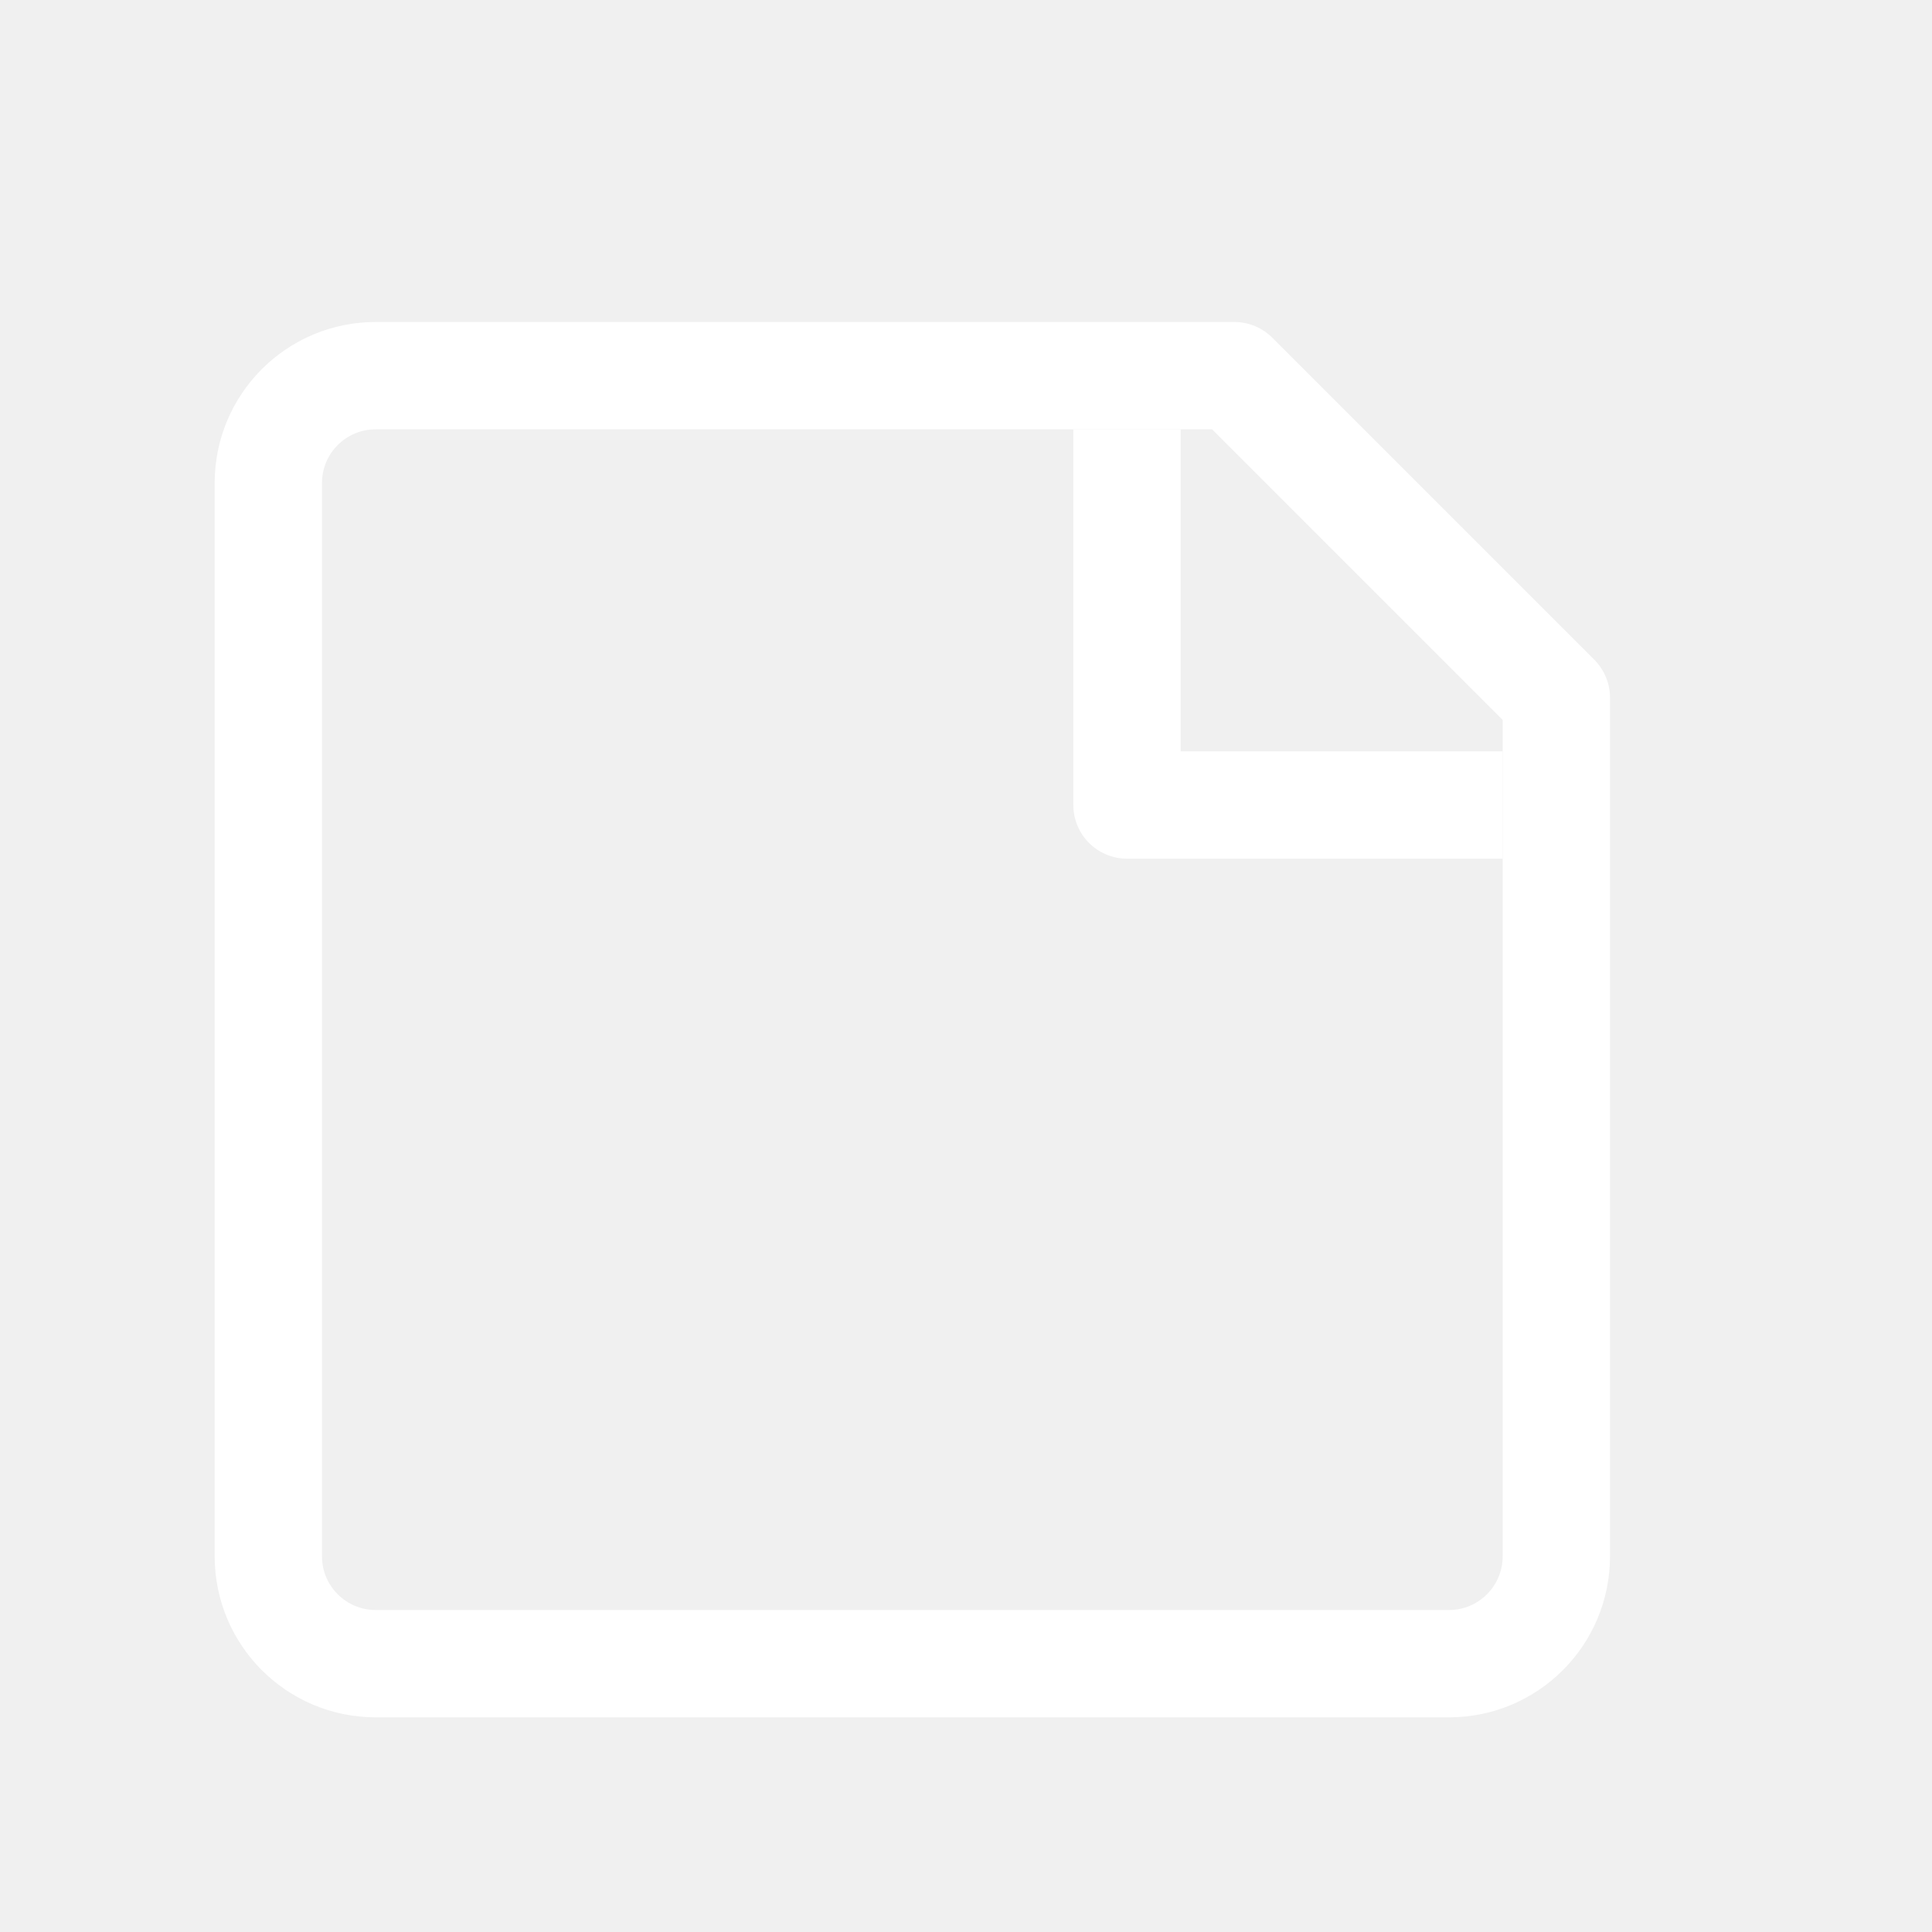
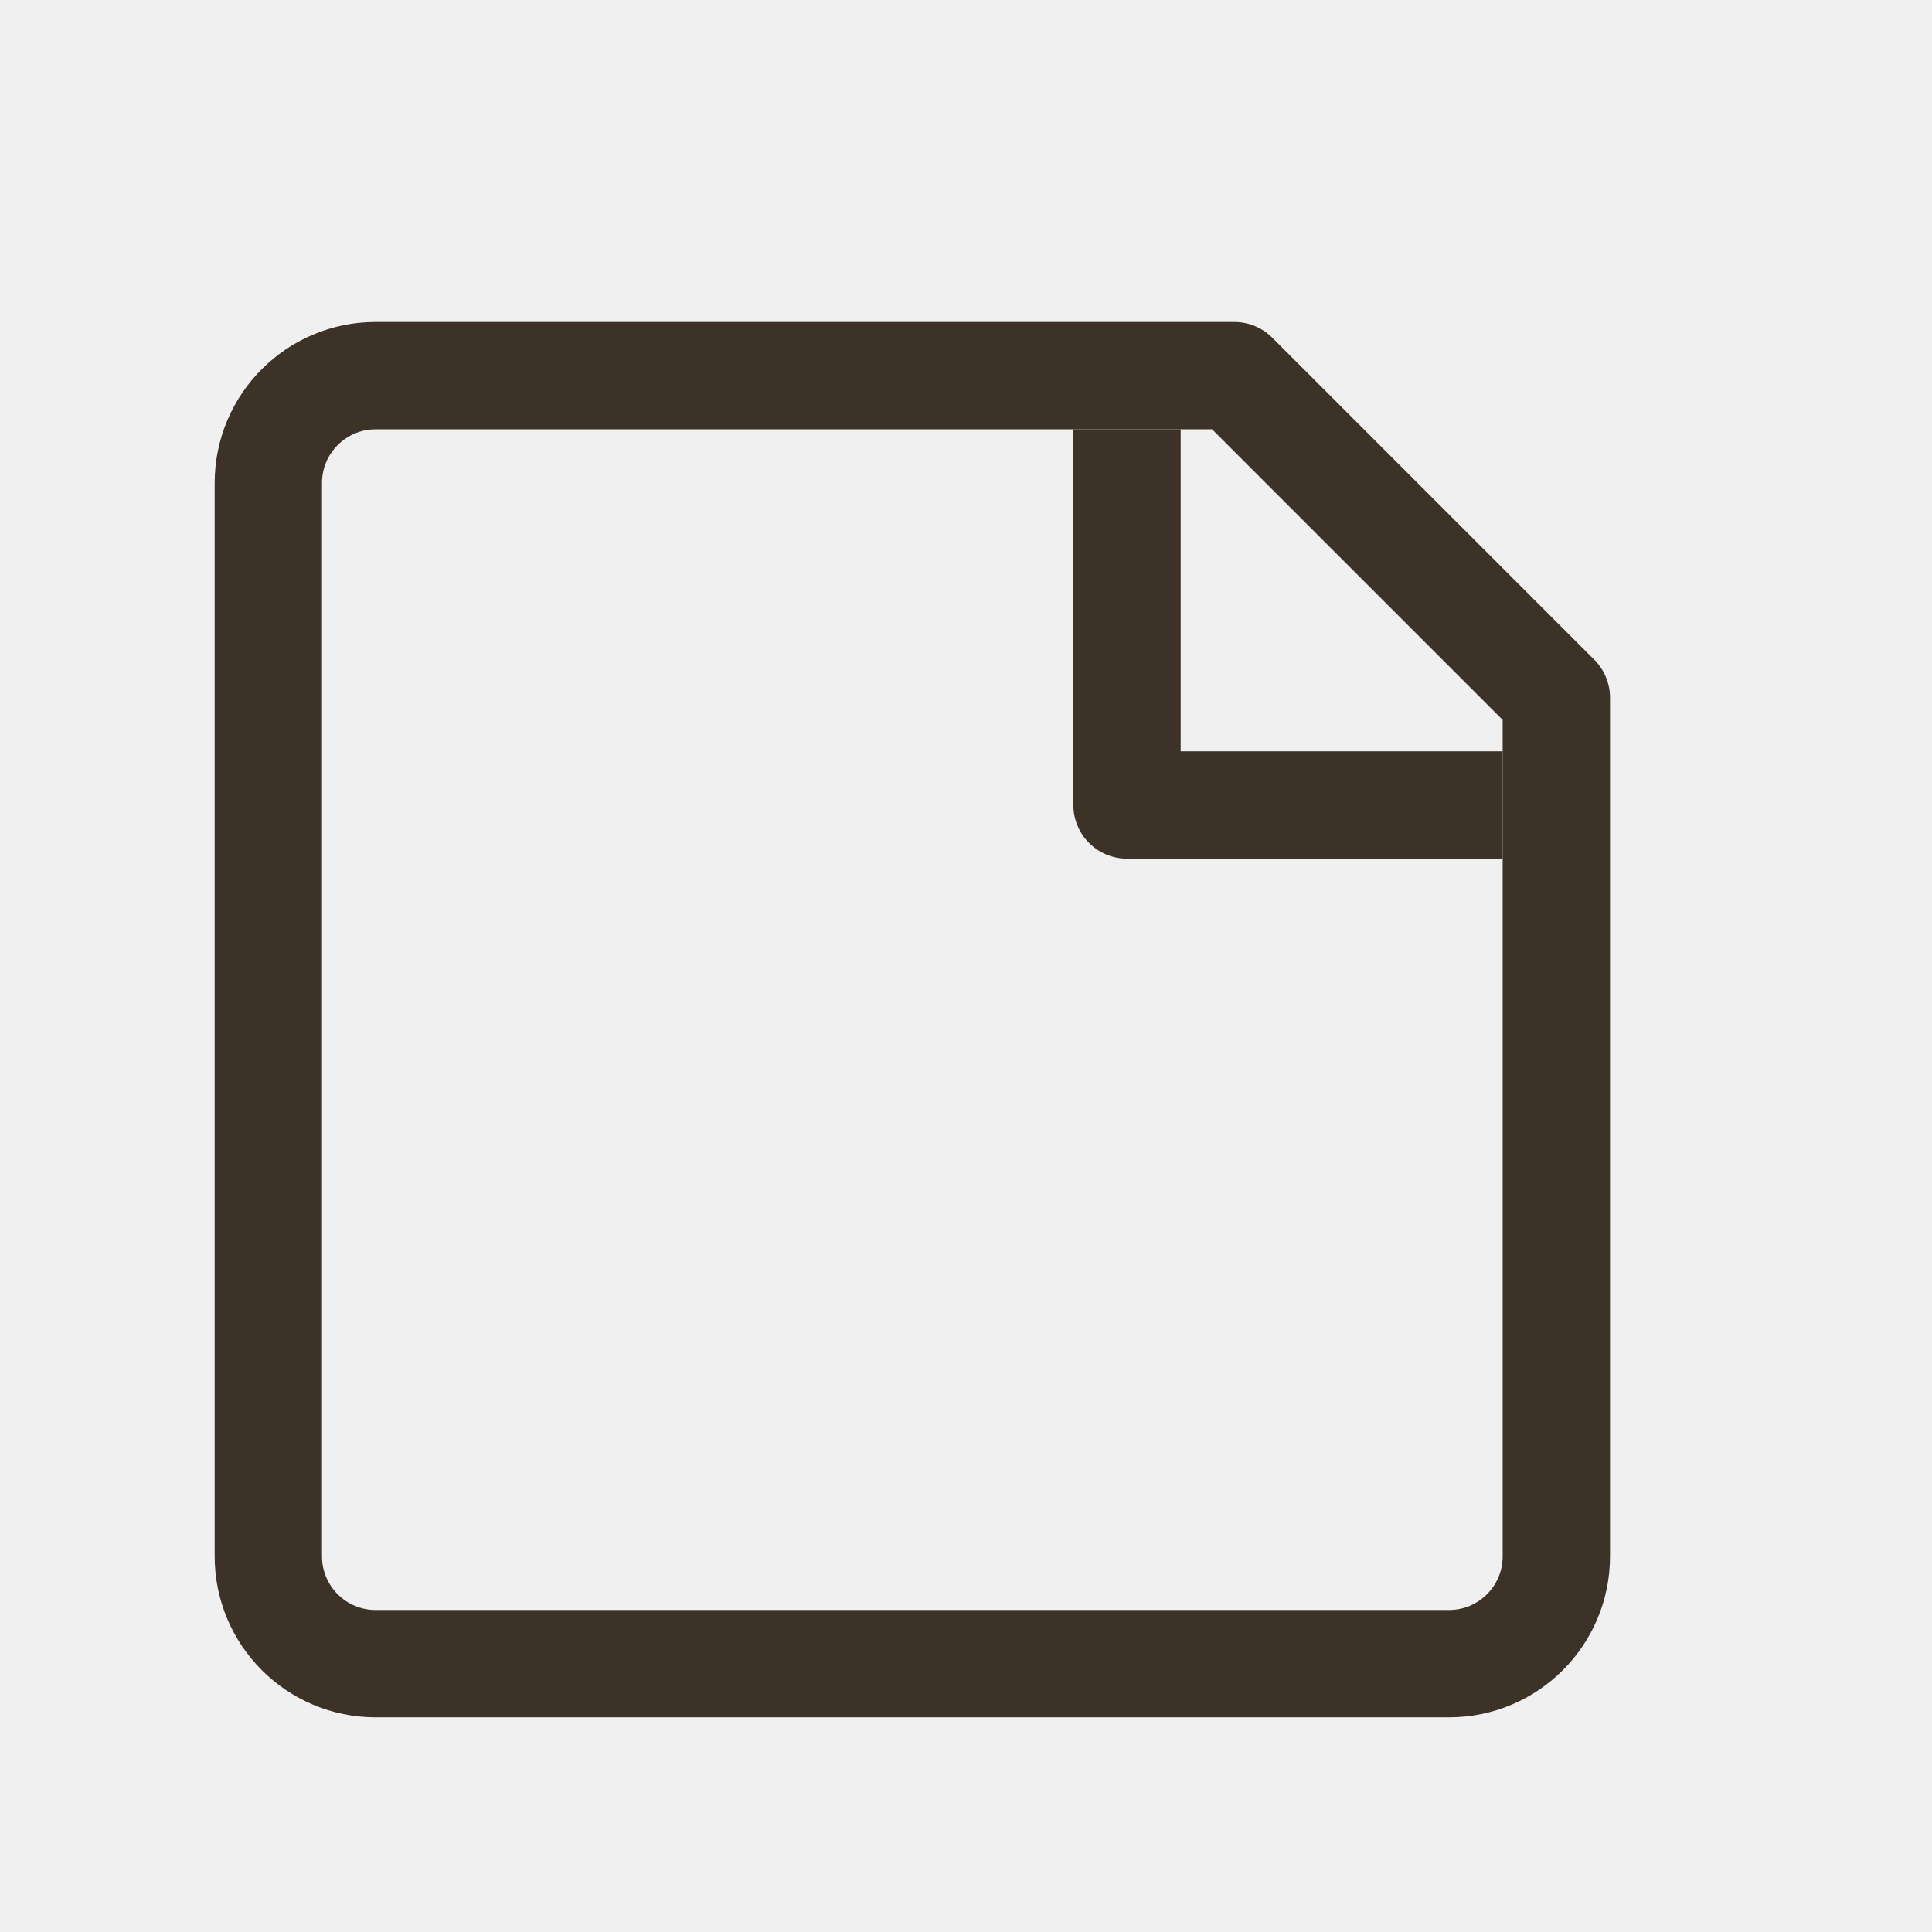
<svg xmlns="http://www.w3.org/2000/svg" width="18" height="18" viewBox="0 0 18 18">
-   <path d="M13.5,15.5H3.5a1,1,0,0,1-1-1V4.5a1,1,0,0,1,1-1h8l3,3v8A1,1,0,0,1,13.5,15.5Z" style="fill:none;stroke:#fff;stroke-linecap:square;stroke-linejoin:round" />
-   <polyline points="10.5 4.5 10.5 7.5 13.5 7.5" style="fill:none;stroke:#fff;stroke-linecap:square;stroke-linejoin:round" />
+   <path d="M13.5,15.5H3.5a1,1,0,0,1-1-1V4.5a1,1,0,0,1,1-1h8l3,3v8A1,1,0,0,1,13.5,15.5Z" style="fill:none;stroke:#3C3228;stroke-linecap:square;stroke-linejoin:round" />
+   <polyline points="10.5 4.5 10.5 7.5 13.5 7.5" style="fill:none;stroke:#3C3228;stroke-linecap:square;stroke-linejoin:round" />
</svg>
